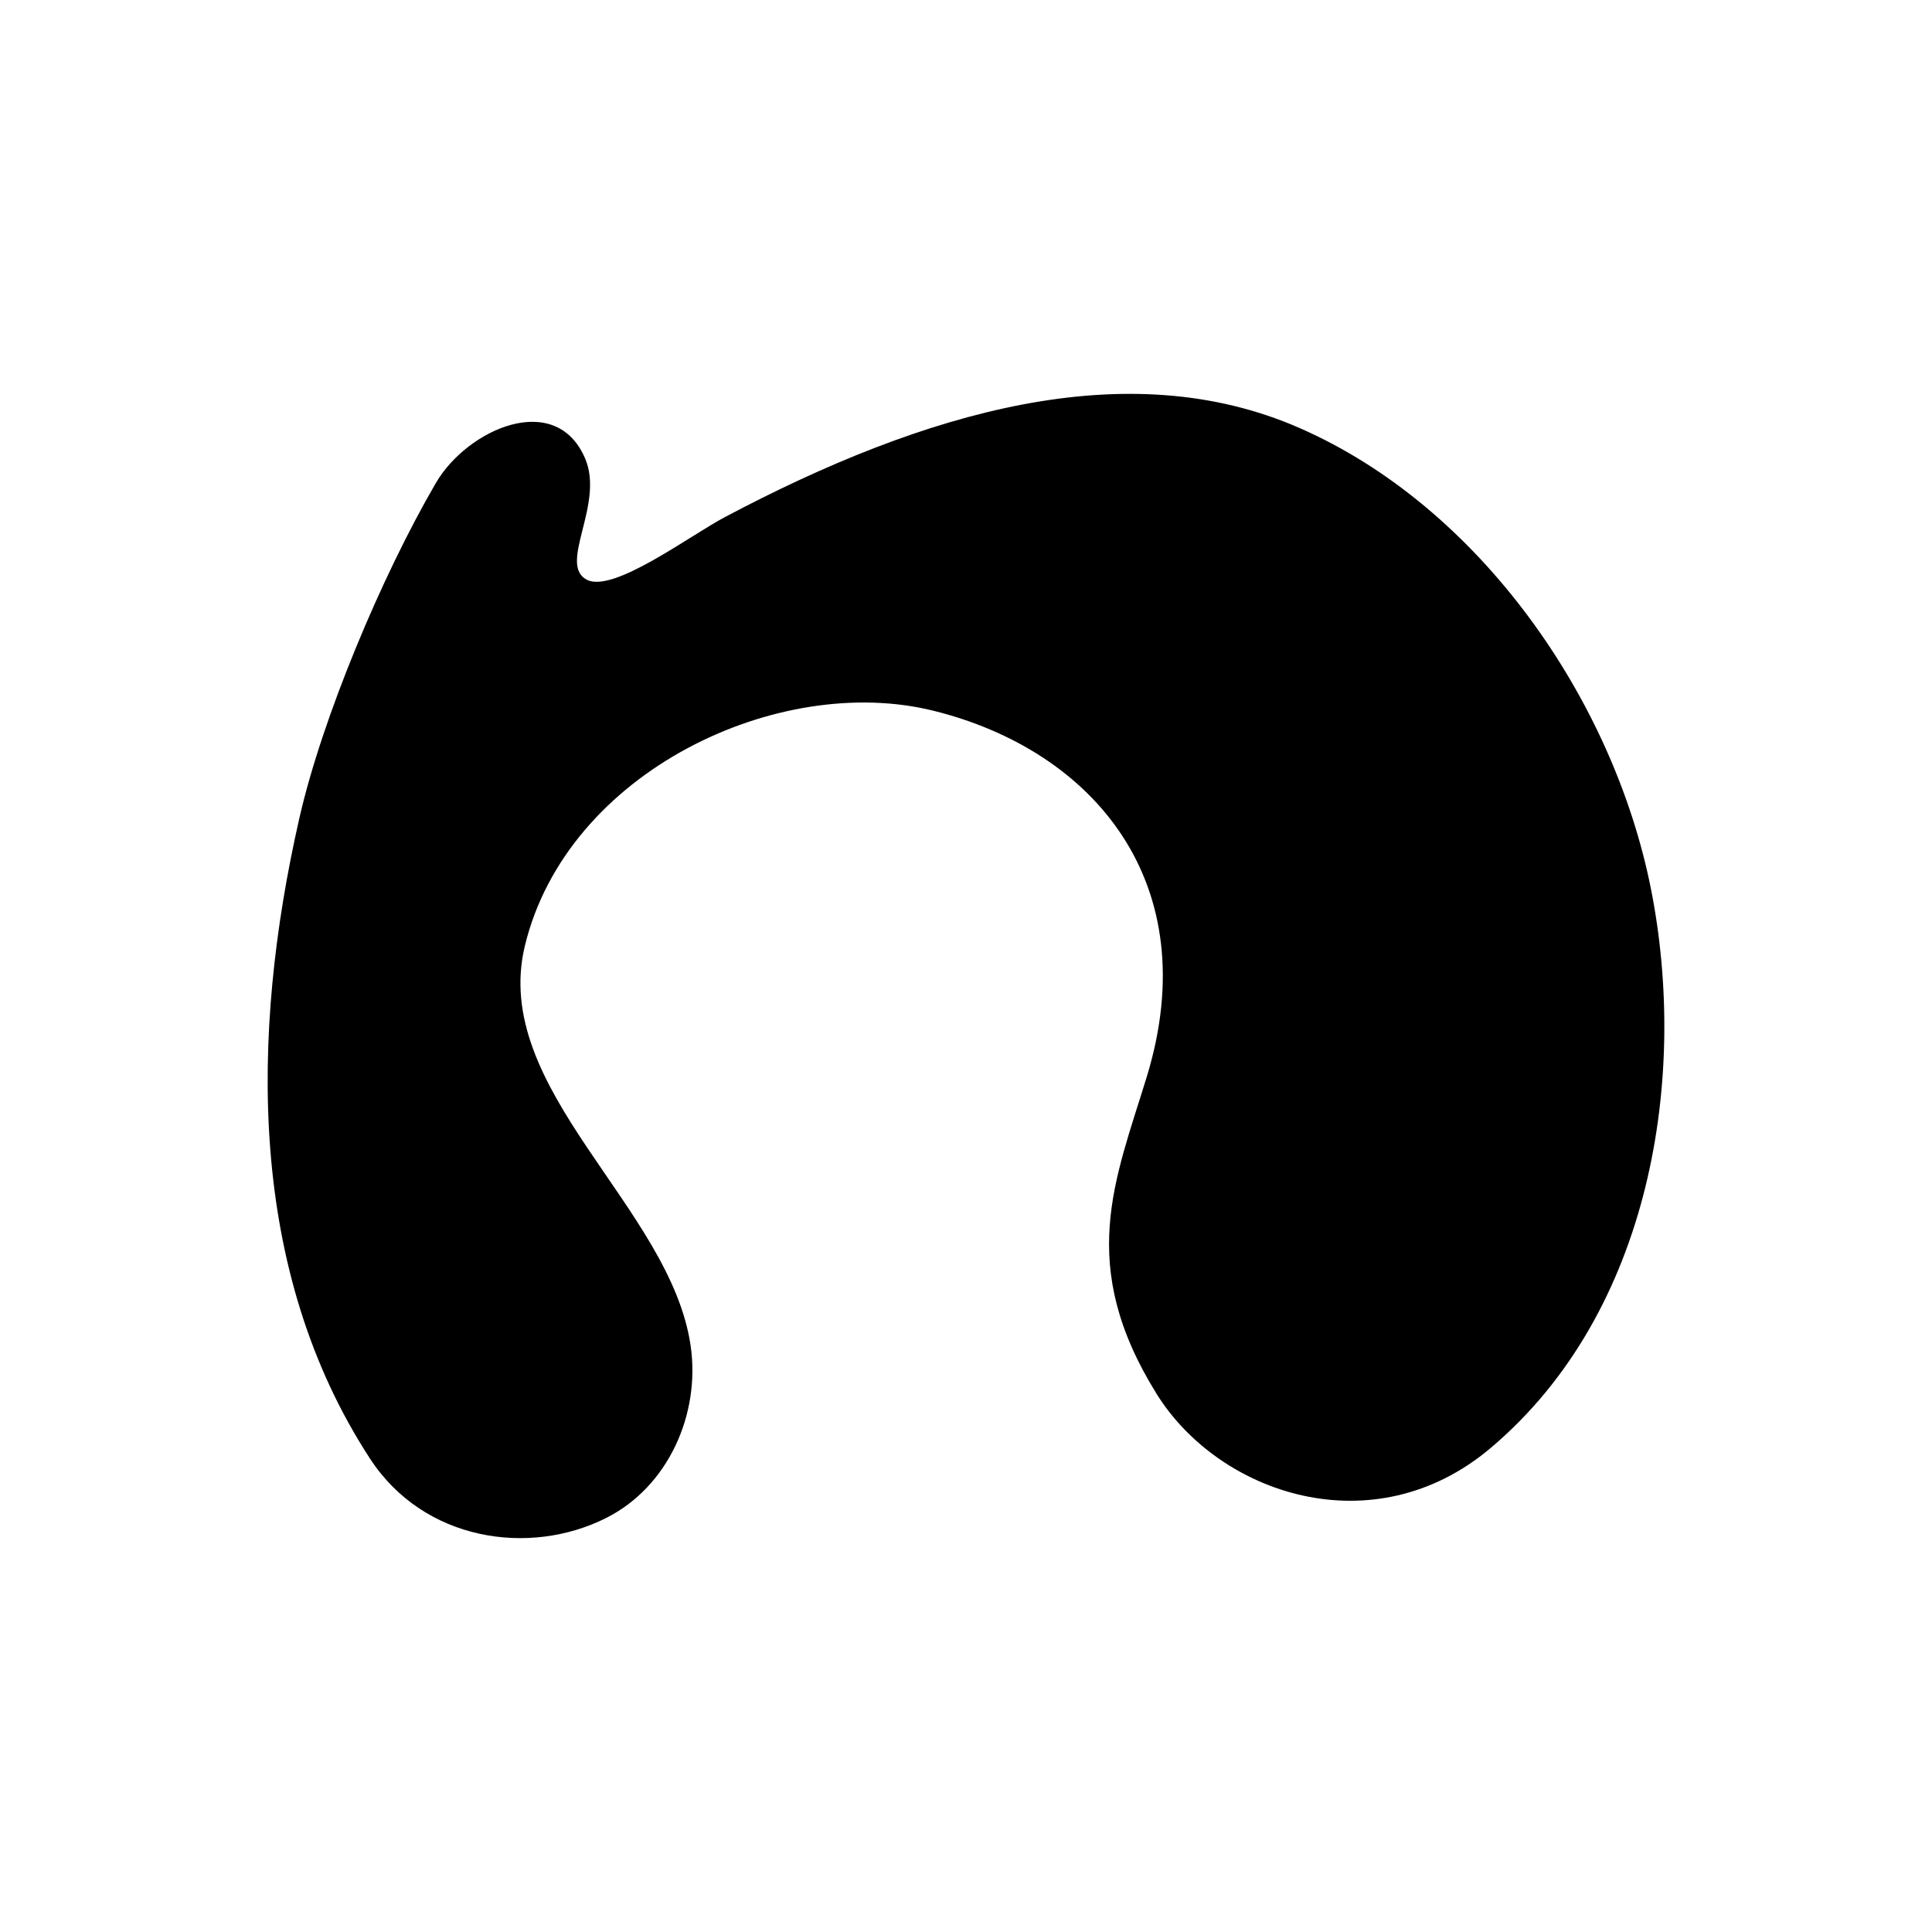
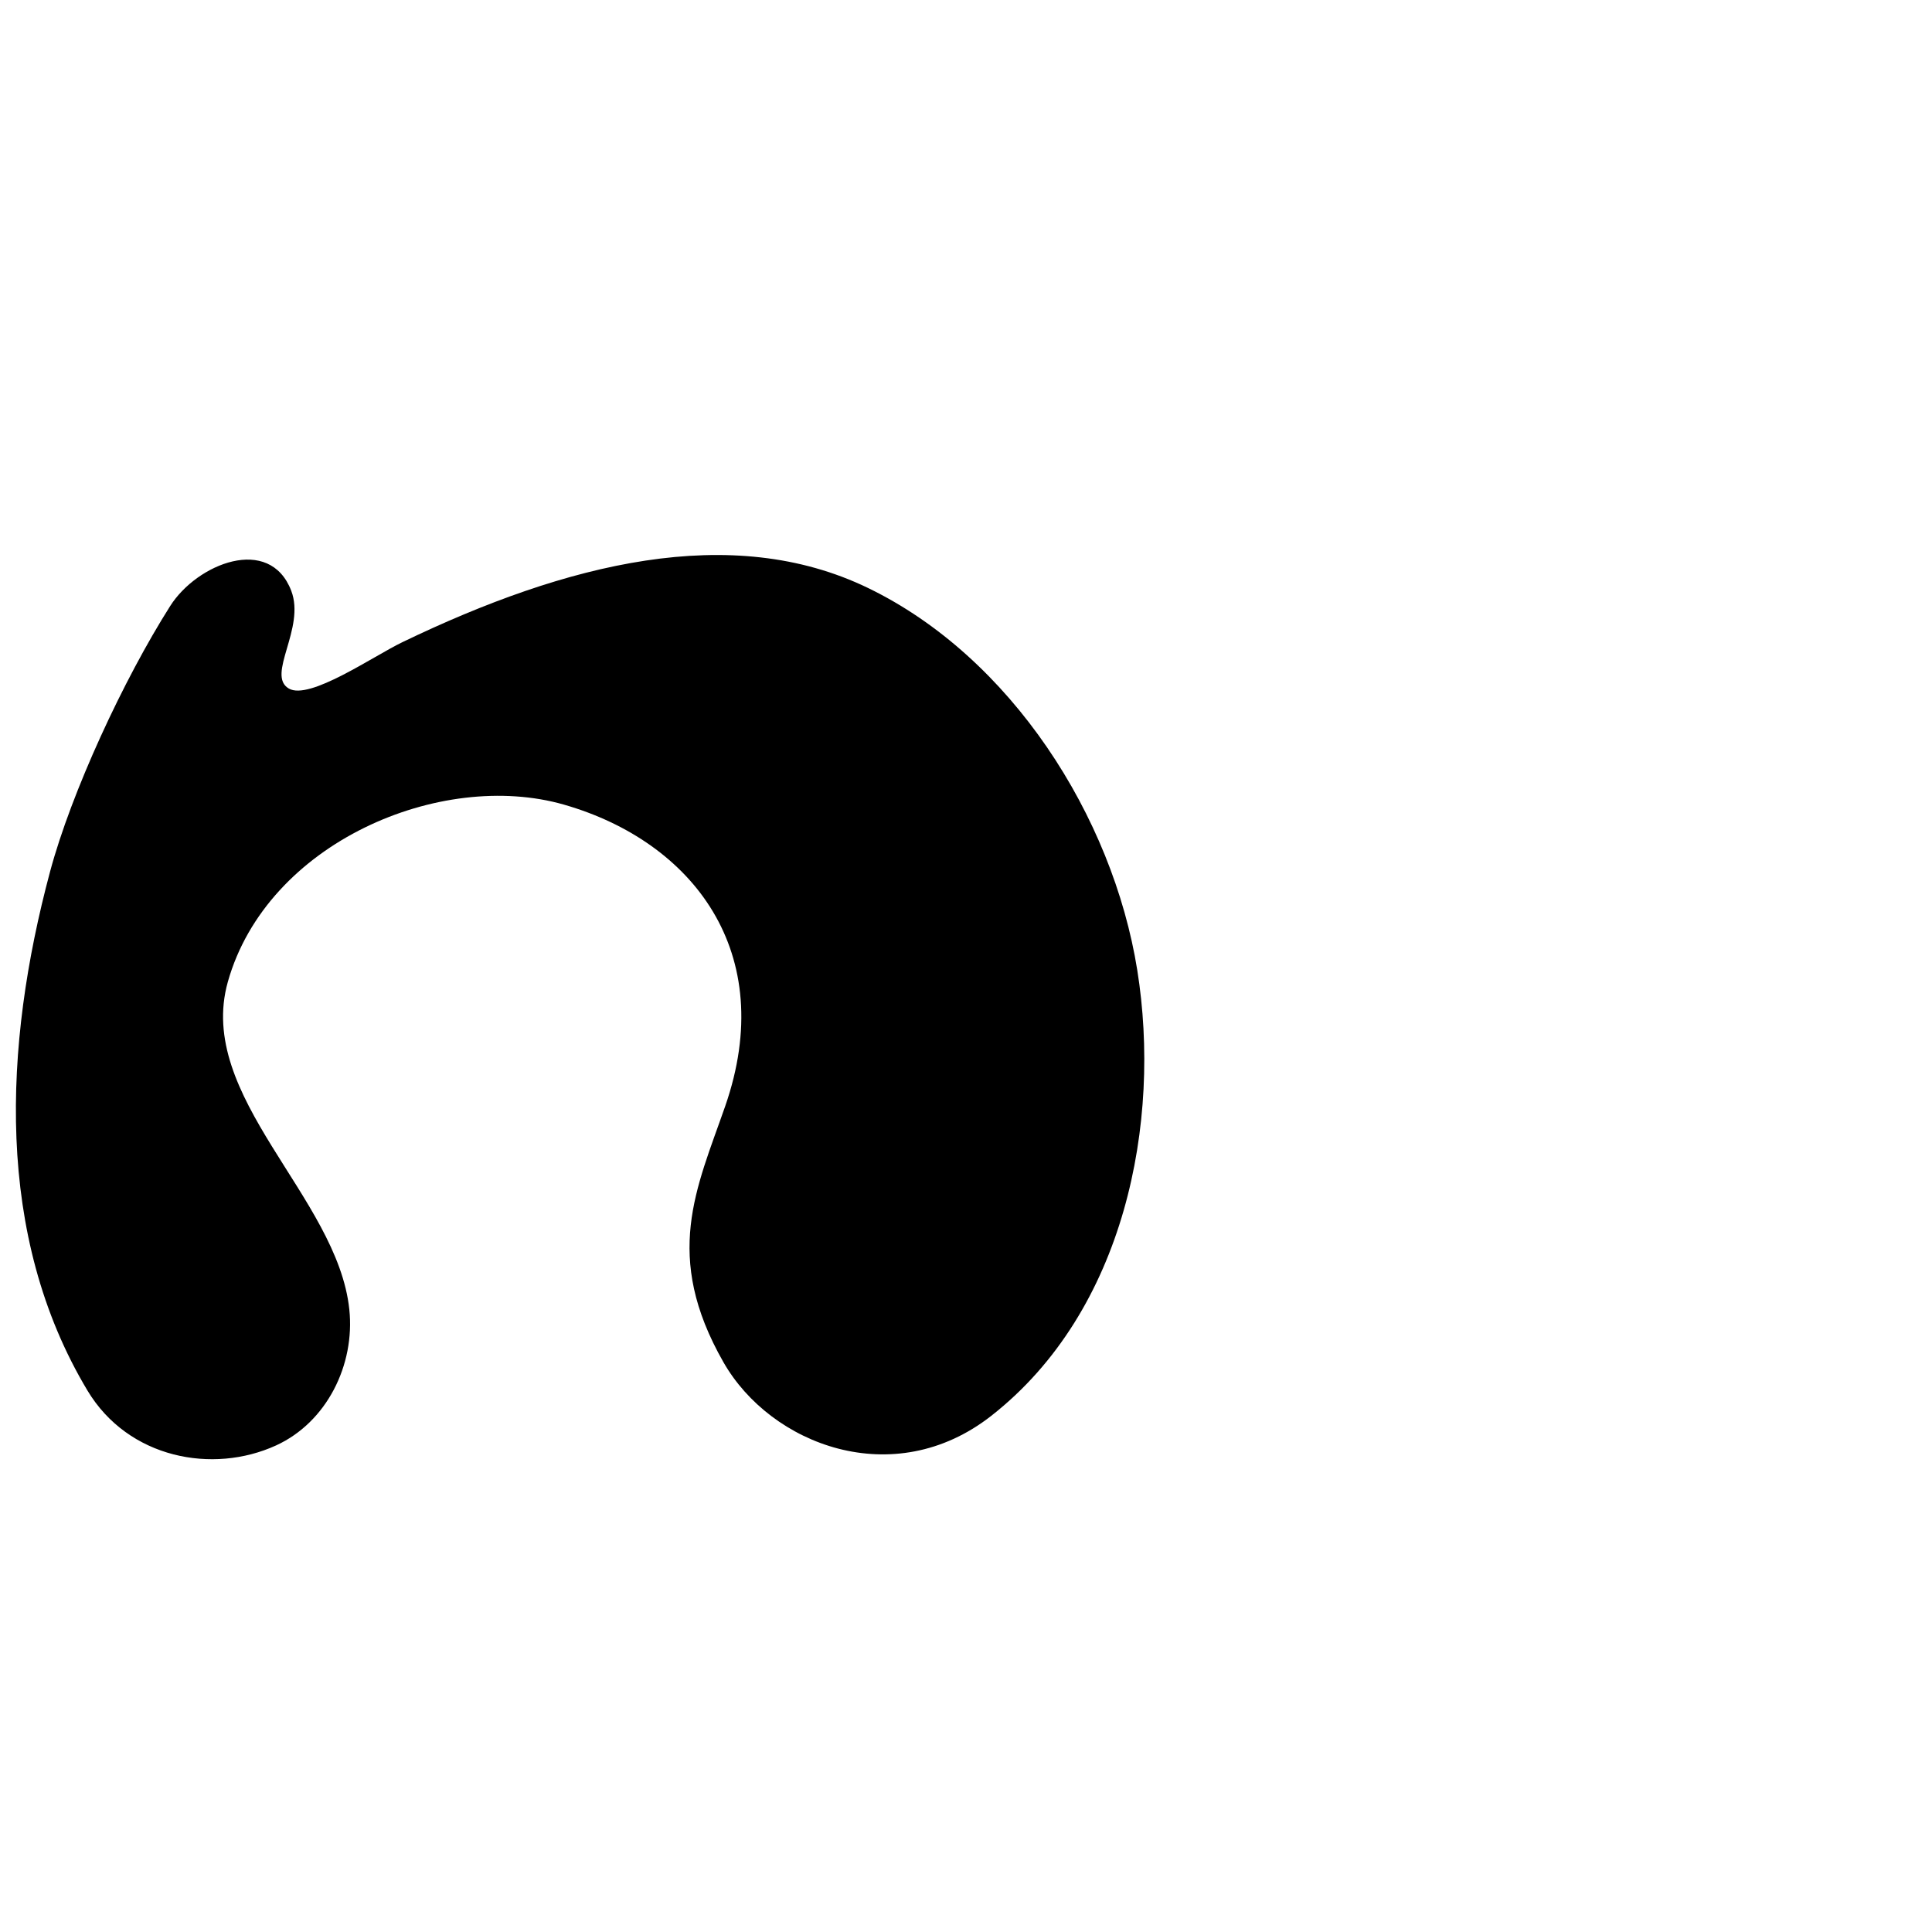
<svg xmlns="http://www.w3.org/2000/svg" width="1000" height="1000" viewBox="0 0 1000 1000" version="1.1" id="svg1">
  <defs id="defs1" />
-   <path style="display:inline;vector-effect:non-scaling-stroke;fill:#000000;stroke:none;stroke-width:1;stroke-linecap:round;stroke-opacity:1;-inkscape-stroke:hairline" d="m 154.97,423.385 c 11.781,-51.755 42.584,-125.249 70.649,-173.408 16.218,-27.829 61.996,-48.239 77.229,-12.706 10.187,23.762 -14.206,54.716 0.803,62.754 13.54,7.251 53.195,-22.661 71.646,-32.431 103.398,-54.75 208.053,-85.152 297.323,-46.069 93.242,40.822 162.39,140.378 181.915,238.599 19.183,96.501 0.677,218.658 -82.906,289.3 -60.711,51.312 -140.717,23.882 -172.966,-27.959 -41.54,-66.779 -21.507,-110.511 -5.094,-164.128 30.597,-99.951 -27.179,-168.879 -110.554,-189.493 -80.001,-19.779 -189.586,31.515 -211.346,121.735 -17.985,74.566 75.483,135.022 85.825,207.124 5.081,35.423 -11.74,72.875 -43.697,88.978 -39.779,20.046 -94.437,12.034 -122.296,-30.722 -63.168,-96.945 -62.214,-218.753 -36.532,-331.575 z" id="path35" />
+   <path style="display:inline;vector-effect:non-scaling-stroke;fill:#000000;stroke:none;stroke-width:0.807;stroke-linecap:round;stroke-opacity:1;-inkscape-stroke:hairline" d="m 25.876,451.287 c 11.072,-41.36 38.138,-99.664 62.227,-137.629 13.92,-21.938 51.442,-36.997 62.639,-7.891 7.488,19.464 -13.117,43.673 -1.263,50.609 10.693,6.257 43.568,-16.647 58.739,-23.961 85.013,-40.985 170.298,-62.305 241.067,-28.084 73.917,35.744 126.624,118.099 139.373,197.866 12.525,78.371 -6.111,176.275 -75.635,230.673 -50.5,39.513 -114.156,14.967 -138.572,-27.803 -31.451,-55.093 -13.972,-89.735 0.891,-132.454 27.706,-79.637 -16.767,-136.956 -83.346,-156.11 -63.885,-18.379 -153.78,19.632 -174.066,91.694 -16.767,59.558 56.735,111.135 62.876,169.569 3.017,28.708 -11.682,58.385 -37.932,70.393 -32.675,14.947 -76.489,6.825 -97.644,-28.487 C -2.737,639.605 1.74,541.449 25.876,451.287 Z" id="path35" />
</svg>
